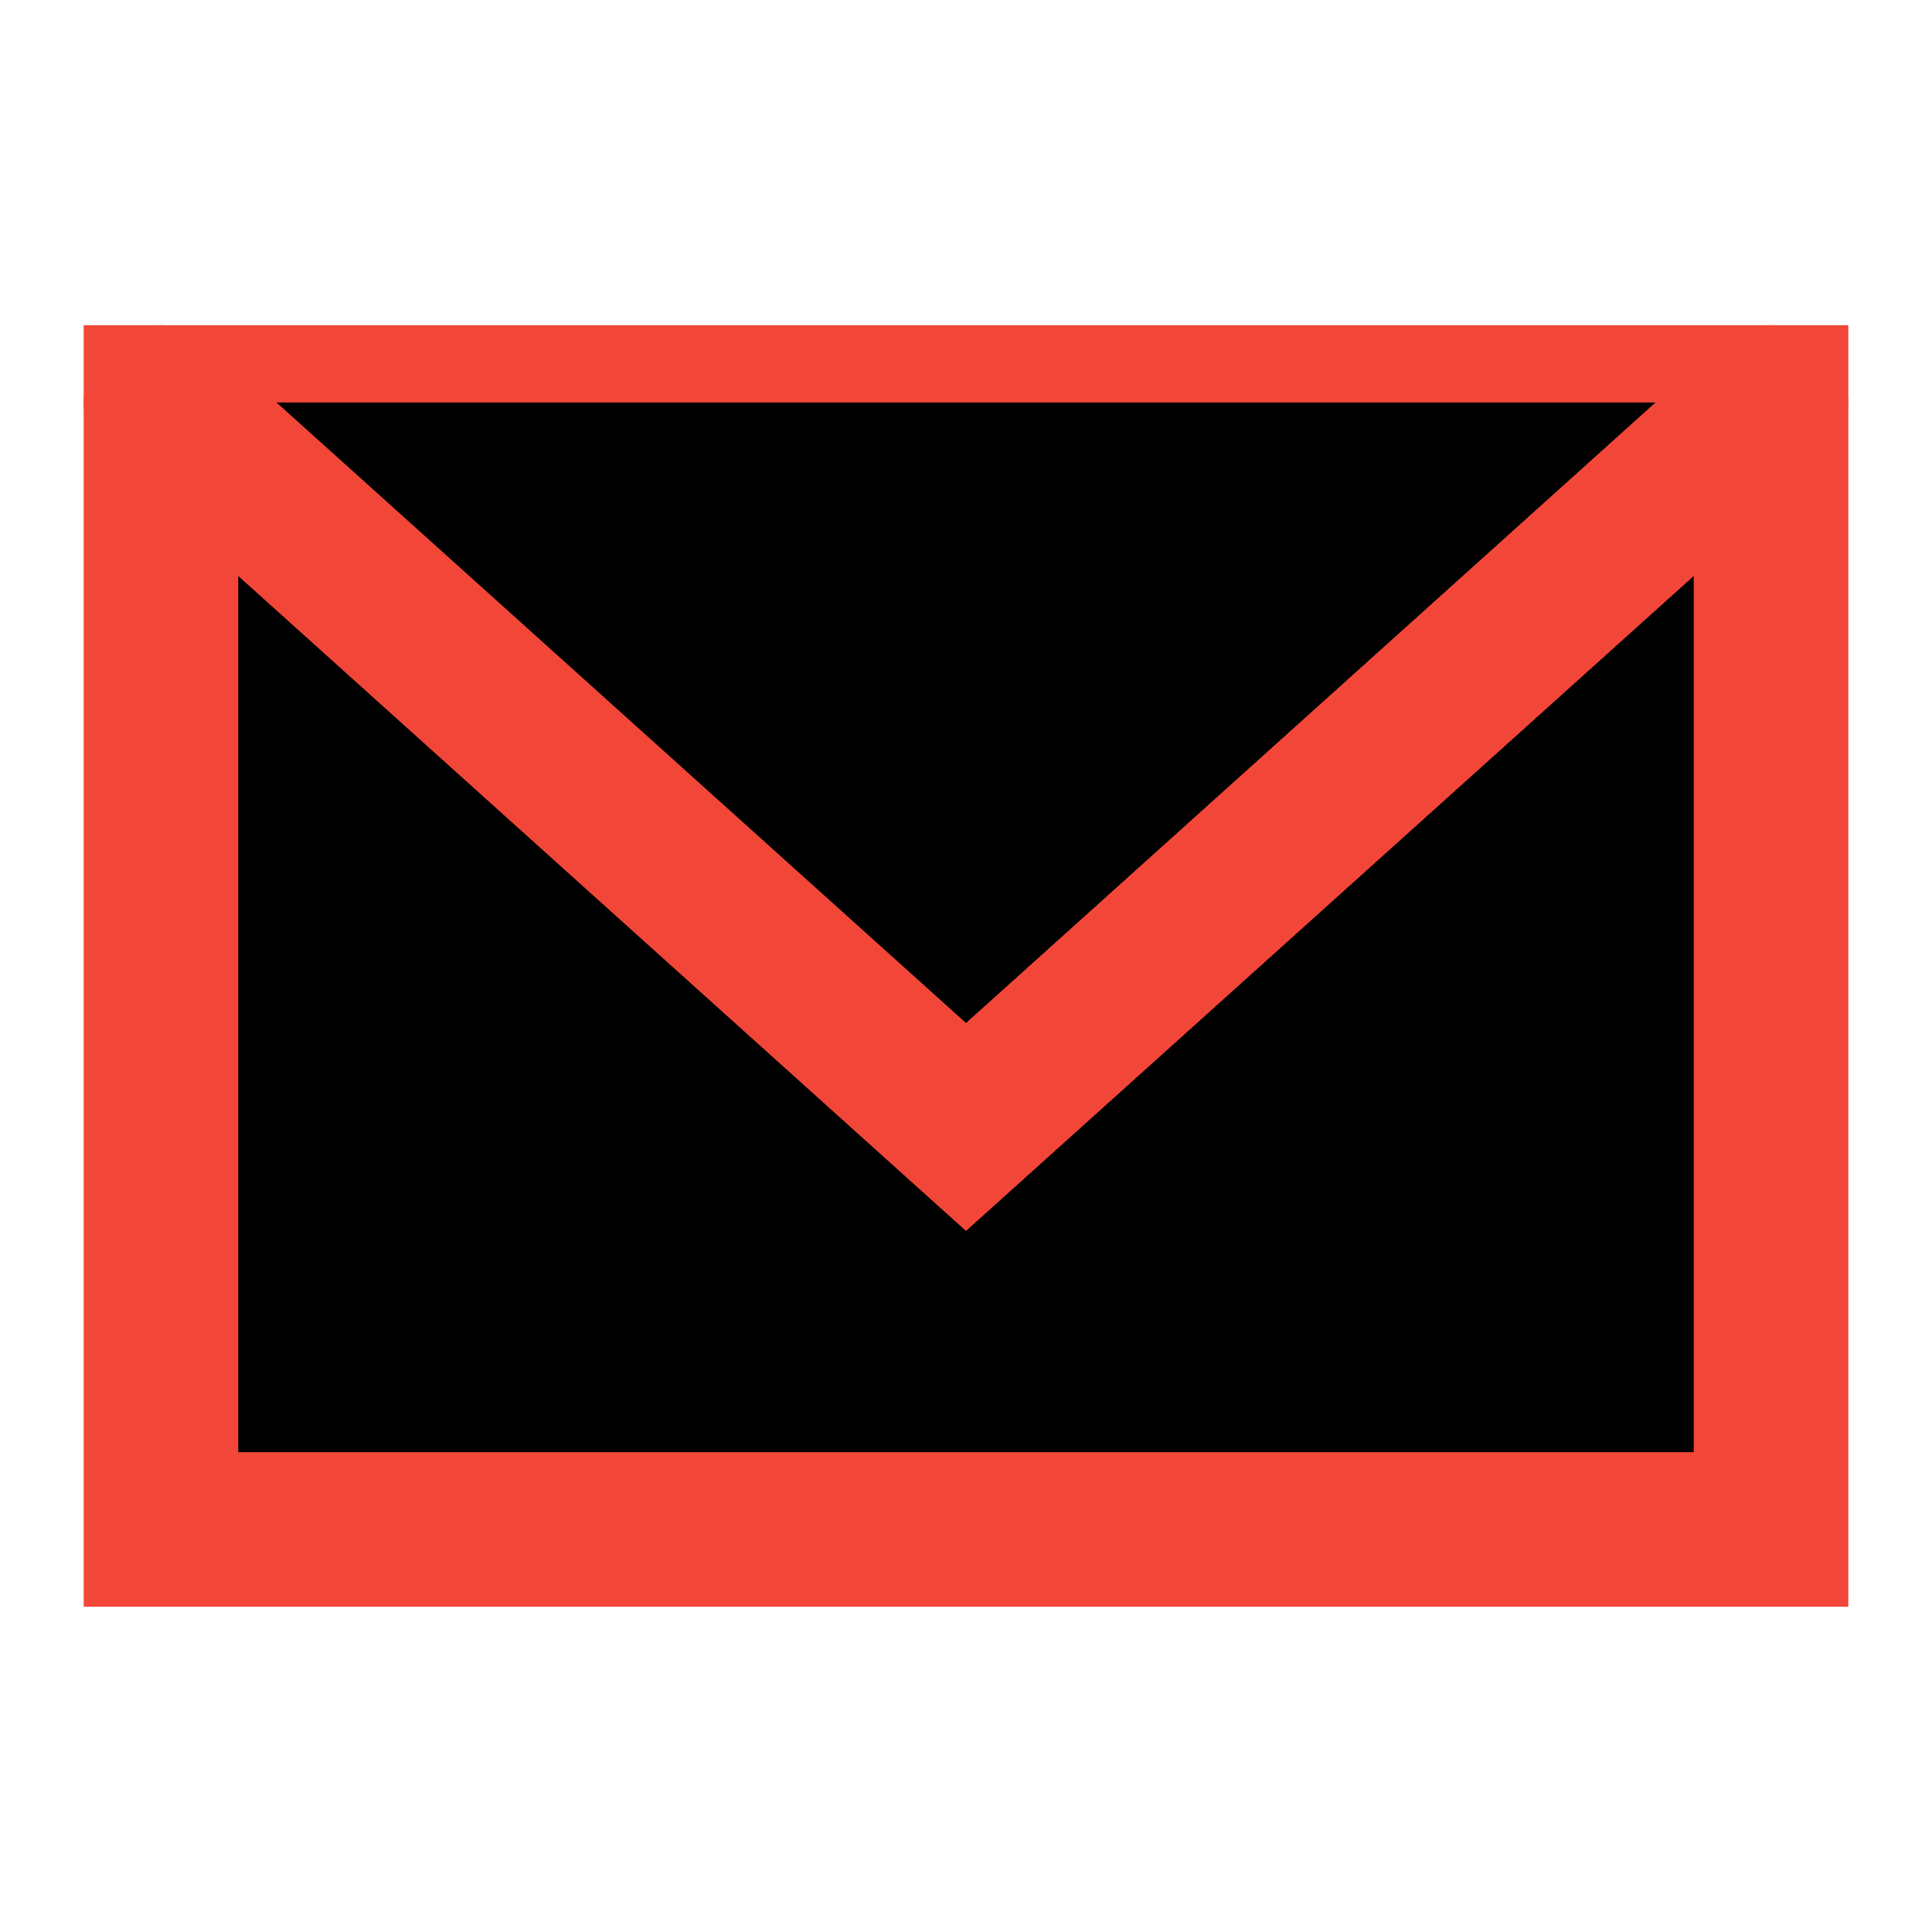
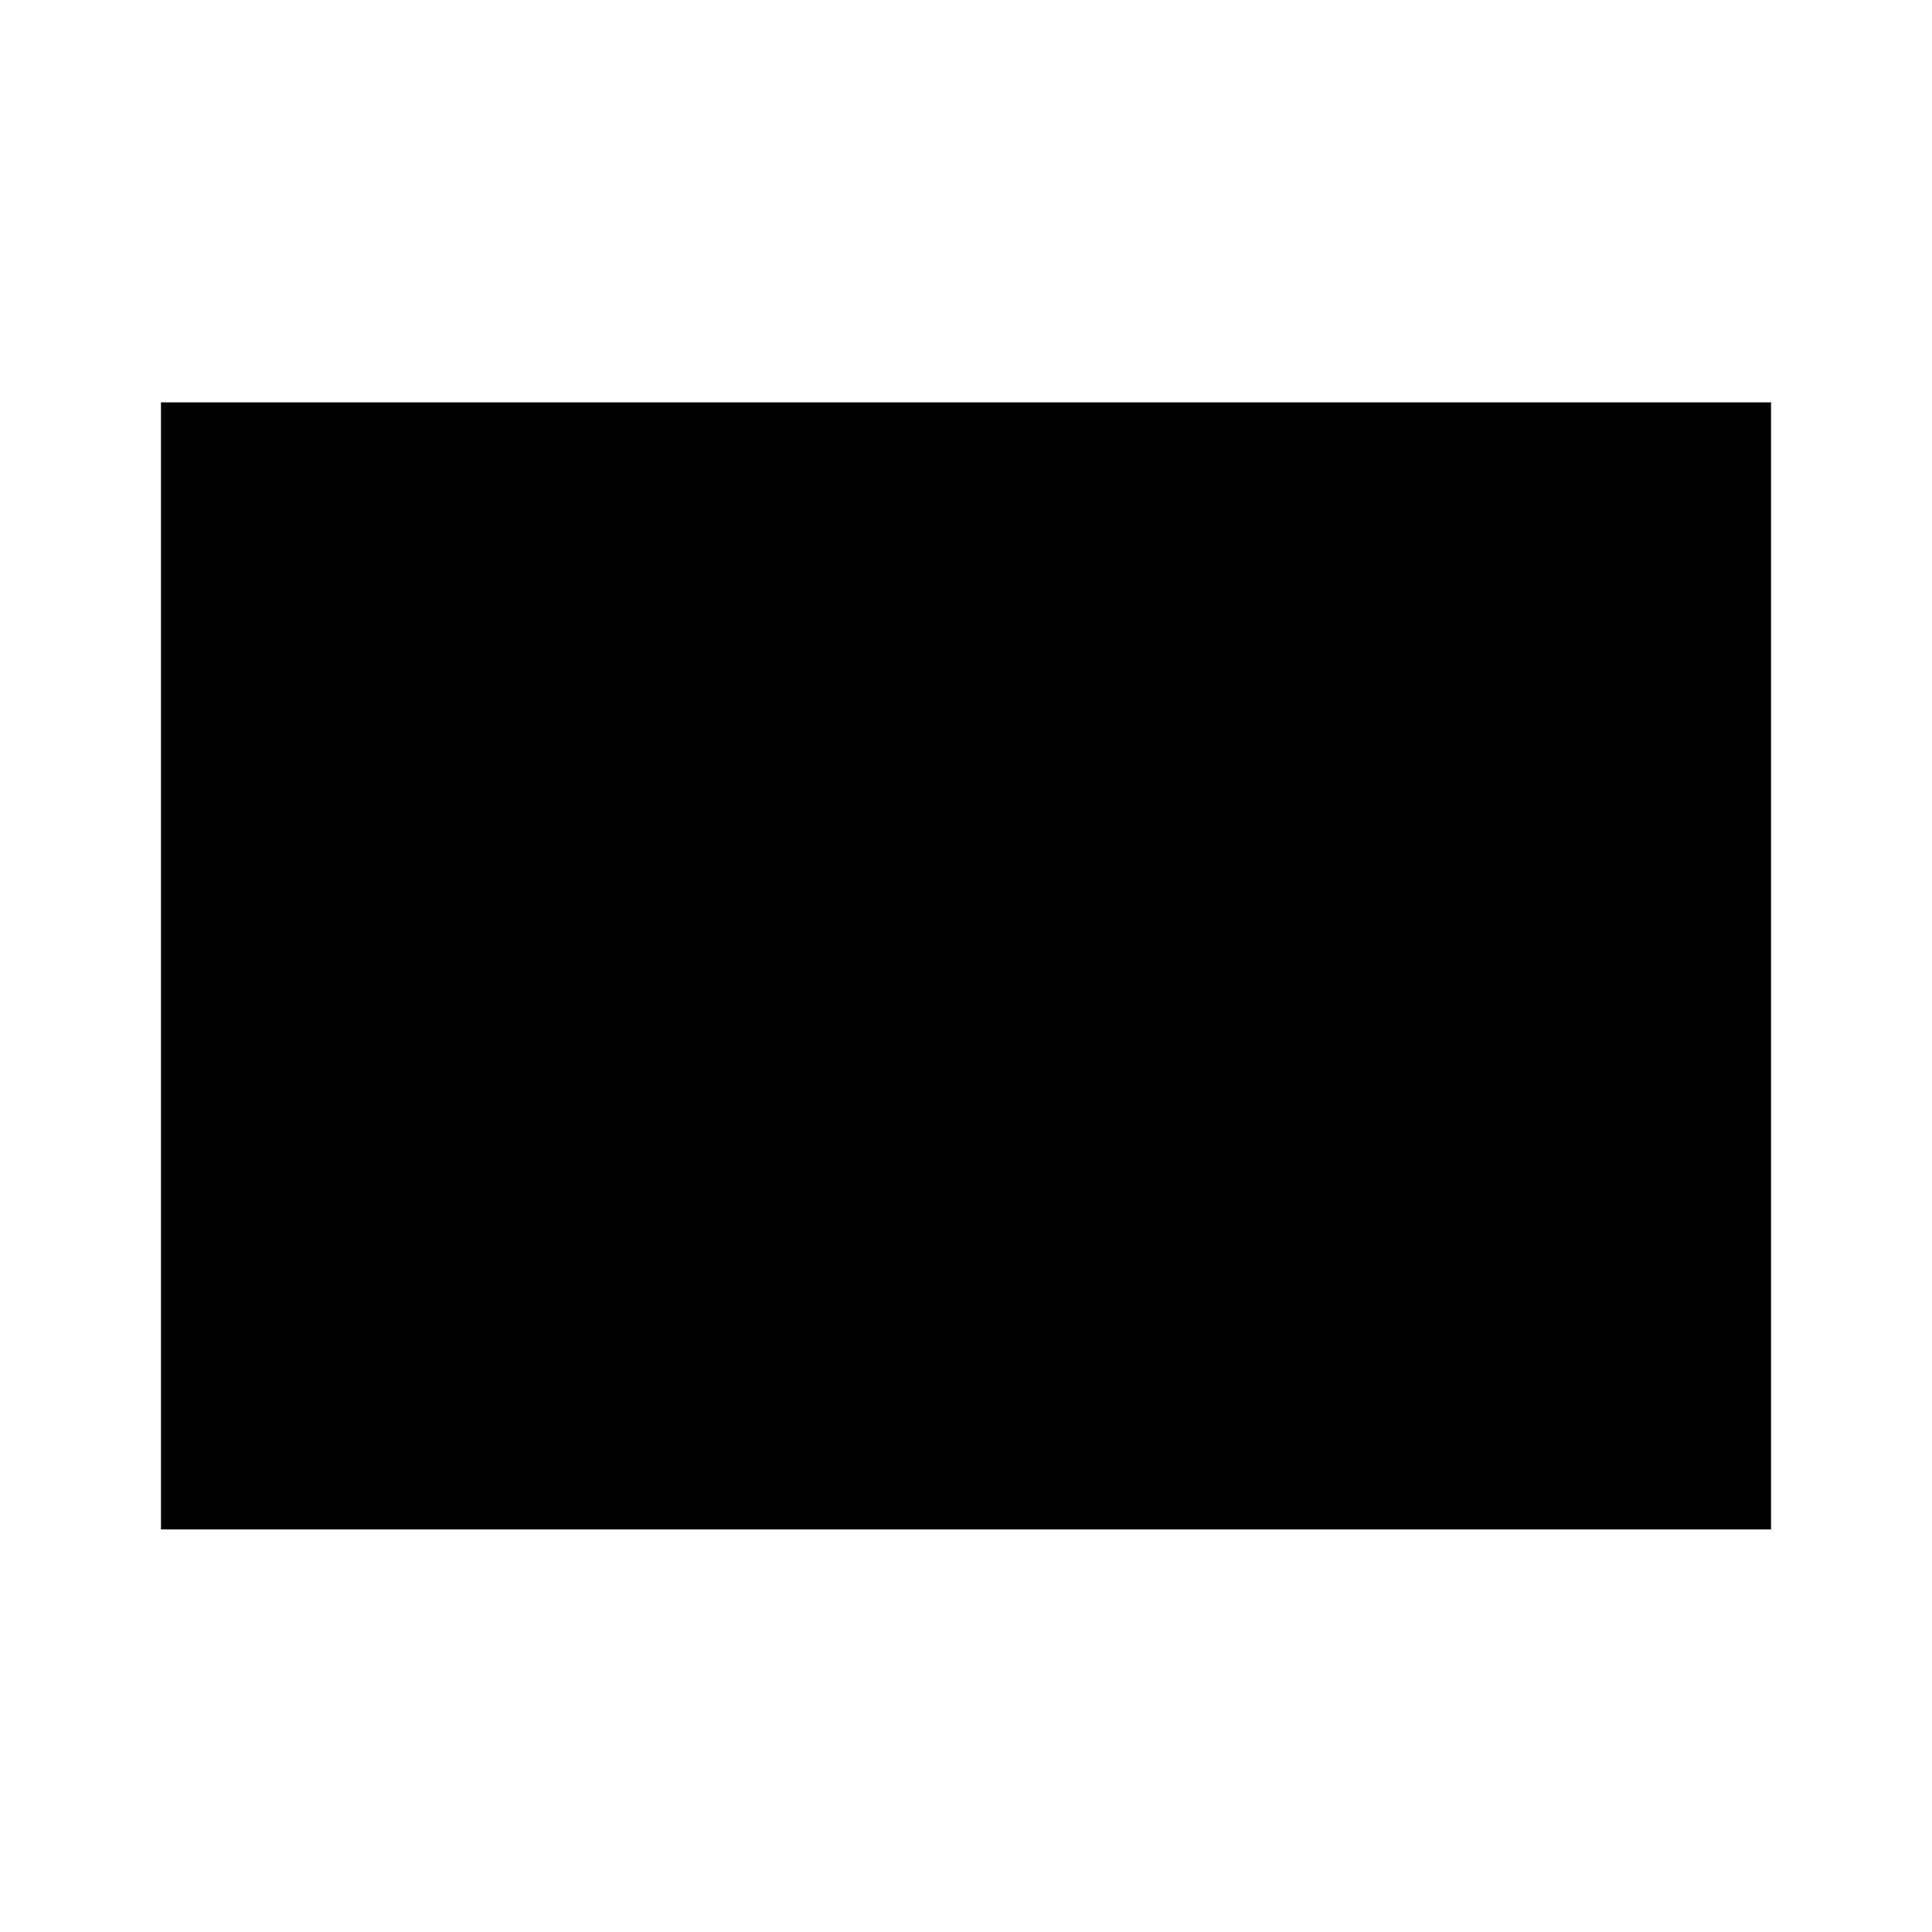
<svg xmlns="http://www.w3.org/2000/svg" width="25" height="25" viewBox="0 0 25 25">
-   <path d="M22.917 5.208H2.083V19.791H22.917V5.208Z" stroke="#F24738" stroke-width="2" stroke-linecap="square" />
-   <path d="M2.083 5.208L12.5 14.583L22.917 5.208" stroke="#F24738" stroke-width="2" stroke-linecap="round" />
+   <path d="M22.917 5.208H2.083V19.791H22.917V5.208Z" stroke-width="2" stroke-linecap="square" />
+   <path d="M2.083 5.208L12.5 14.583L22.917 5.208" stroke-width="2" stroke-linecap="round" />
</svg>
